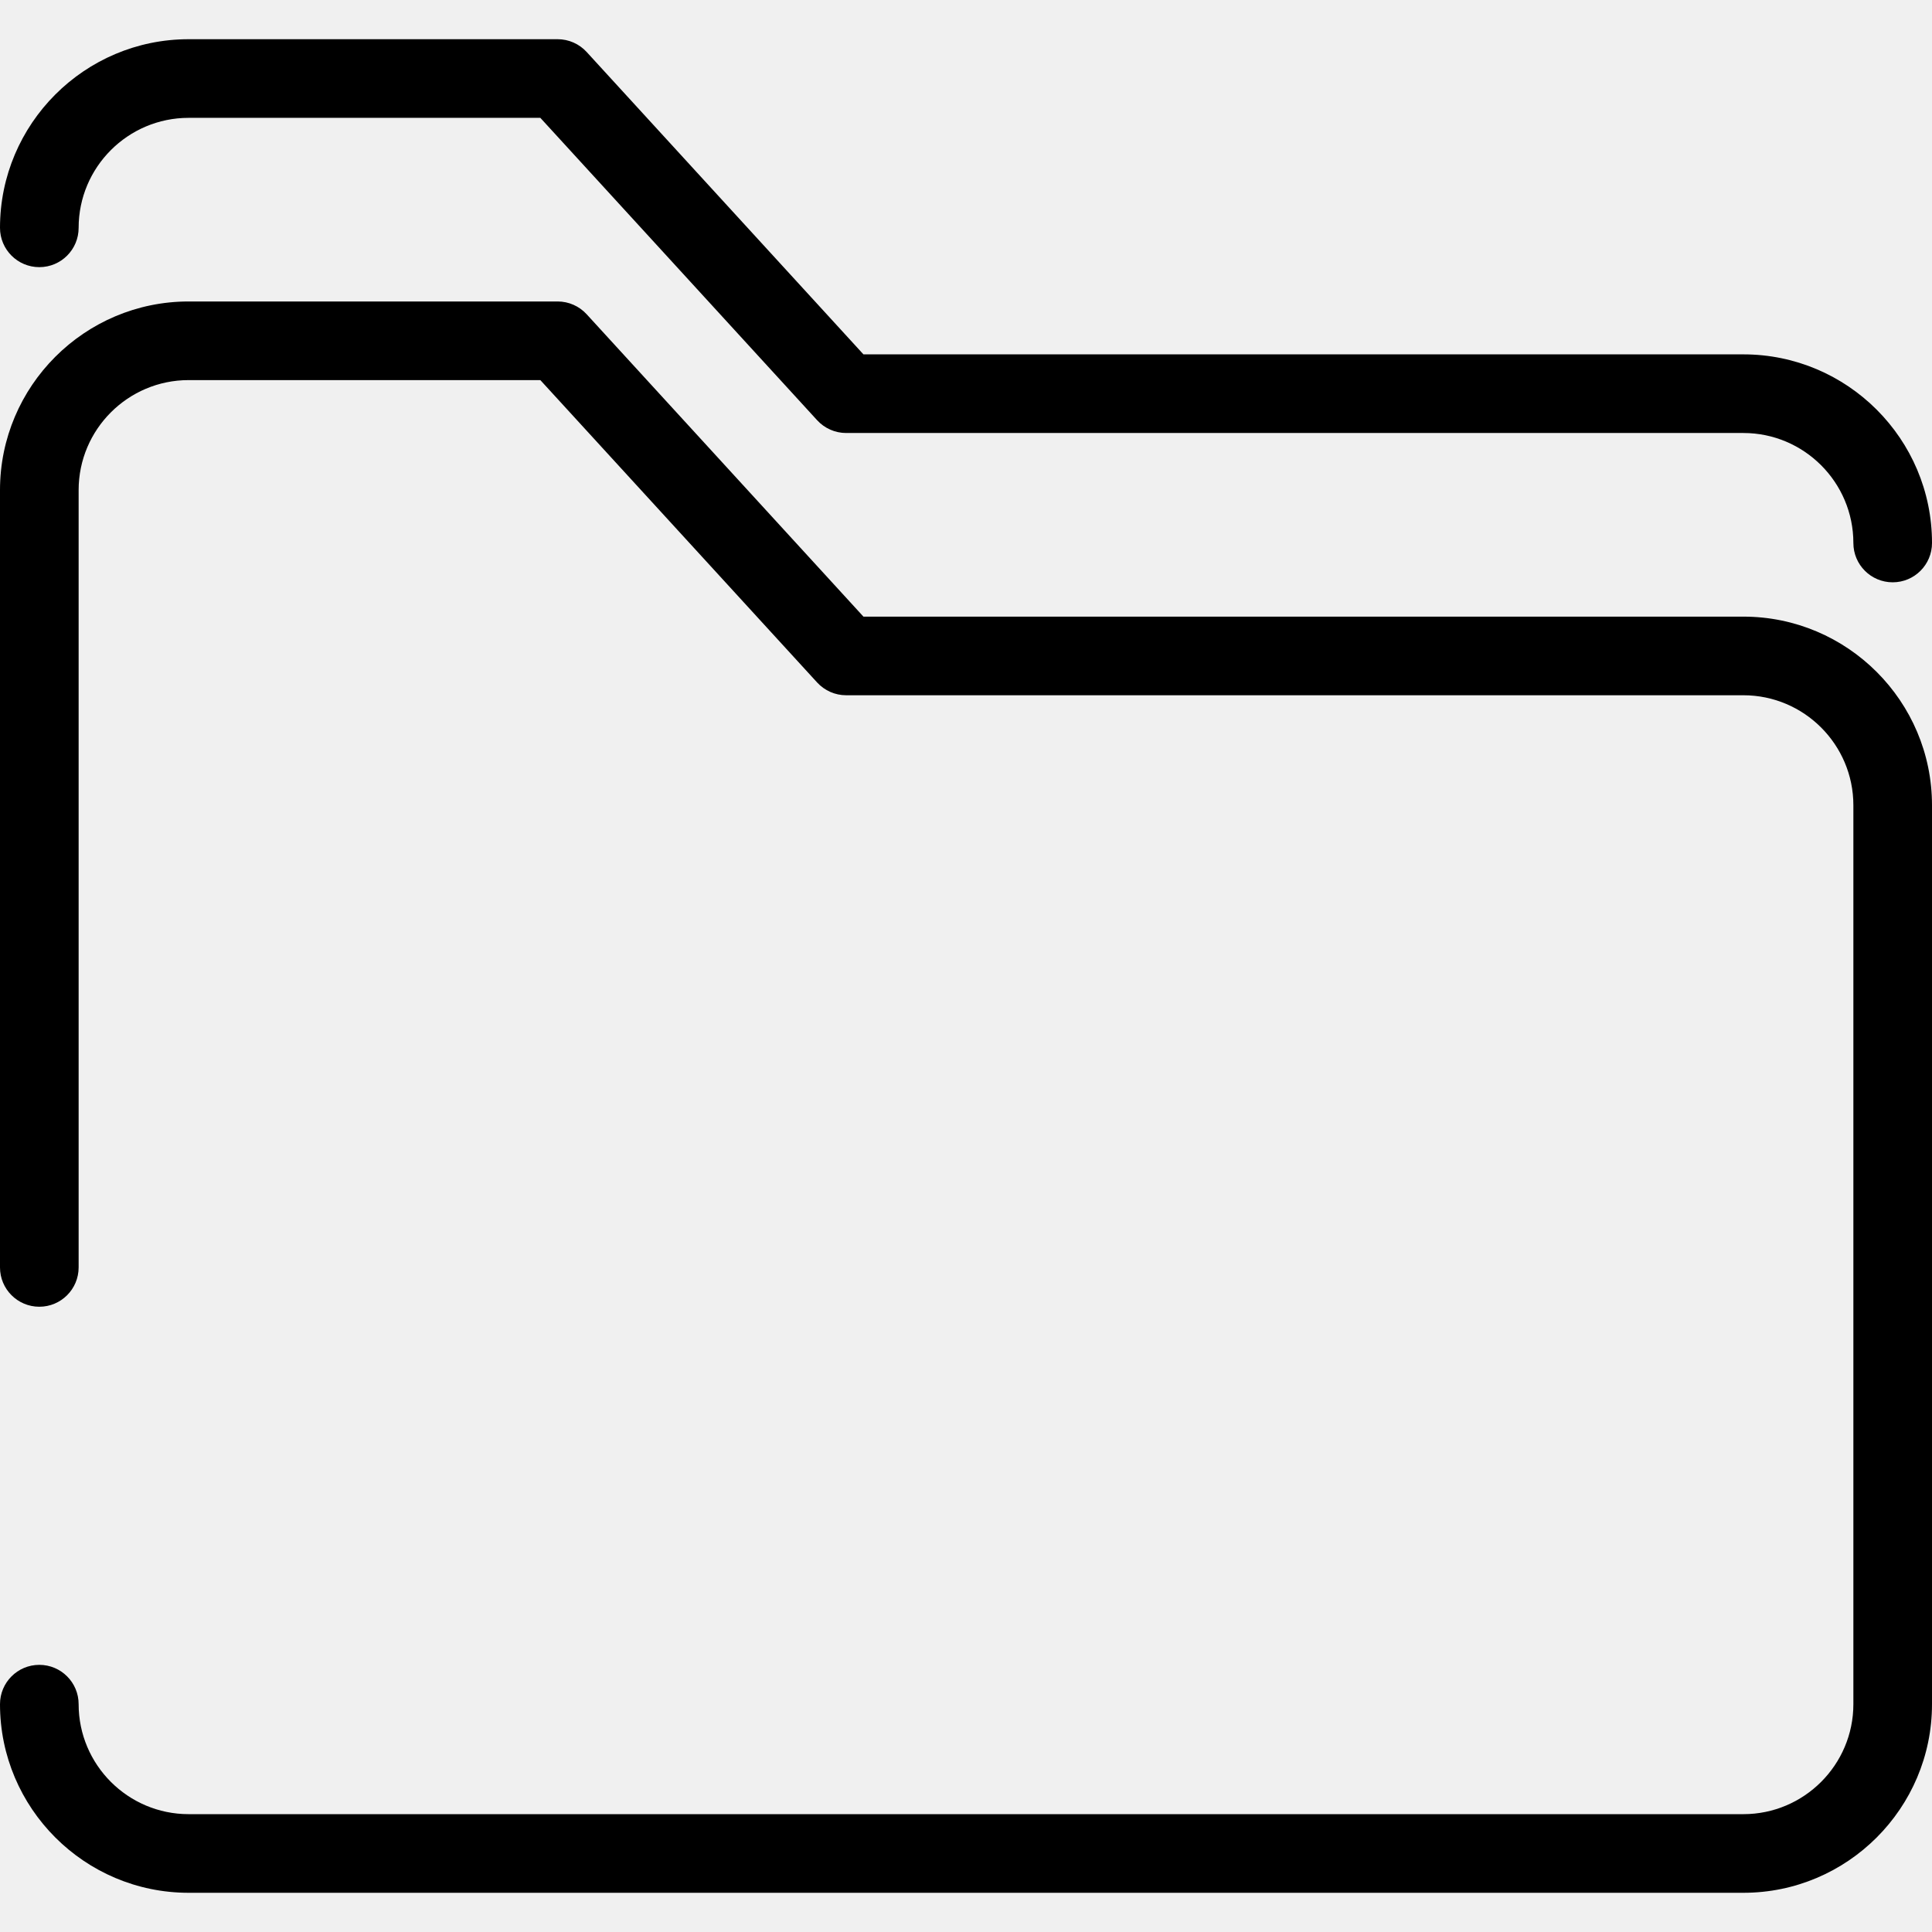
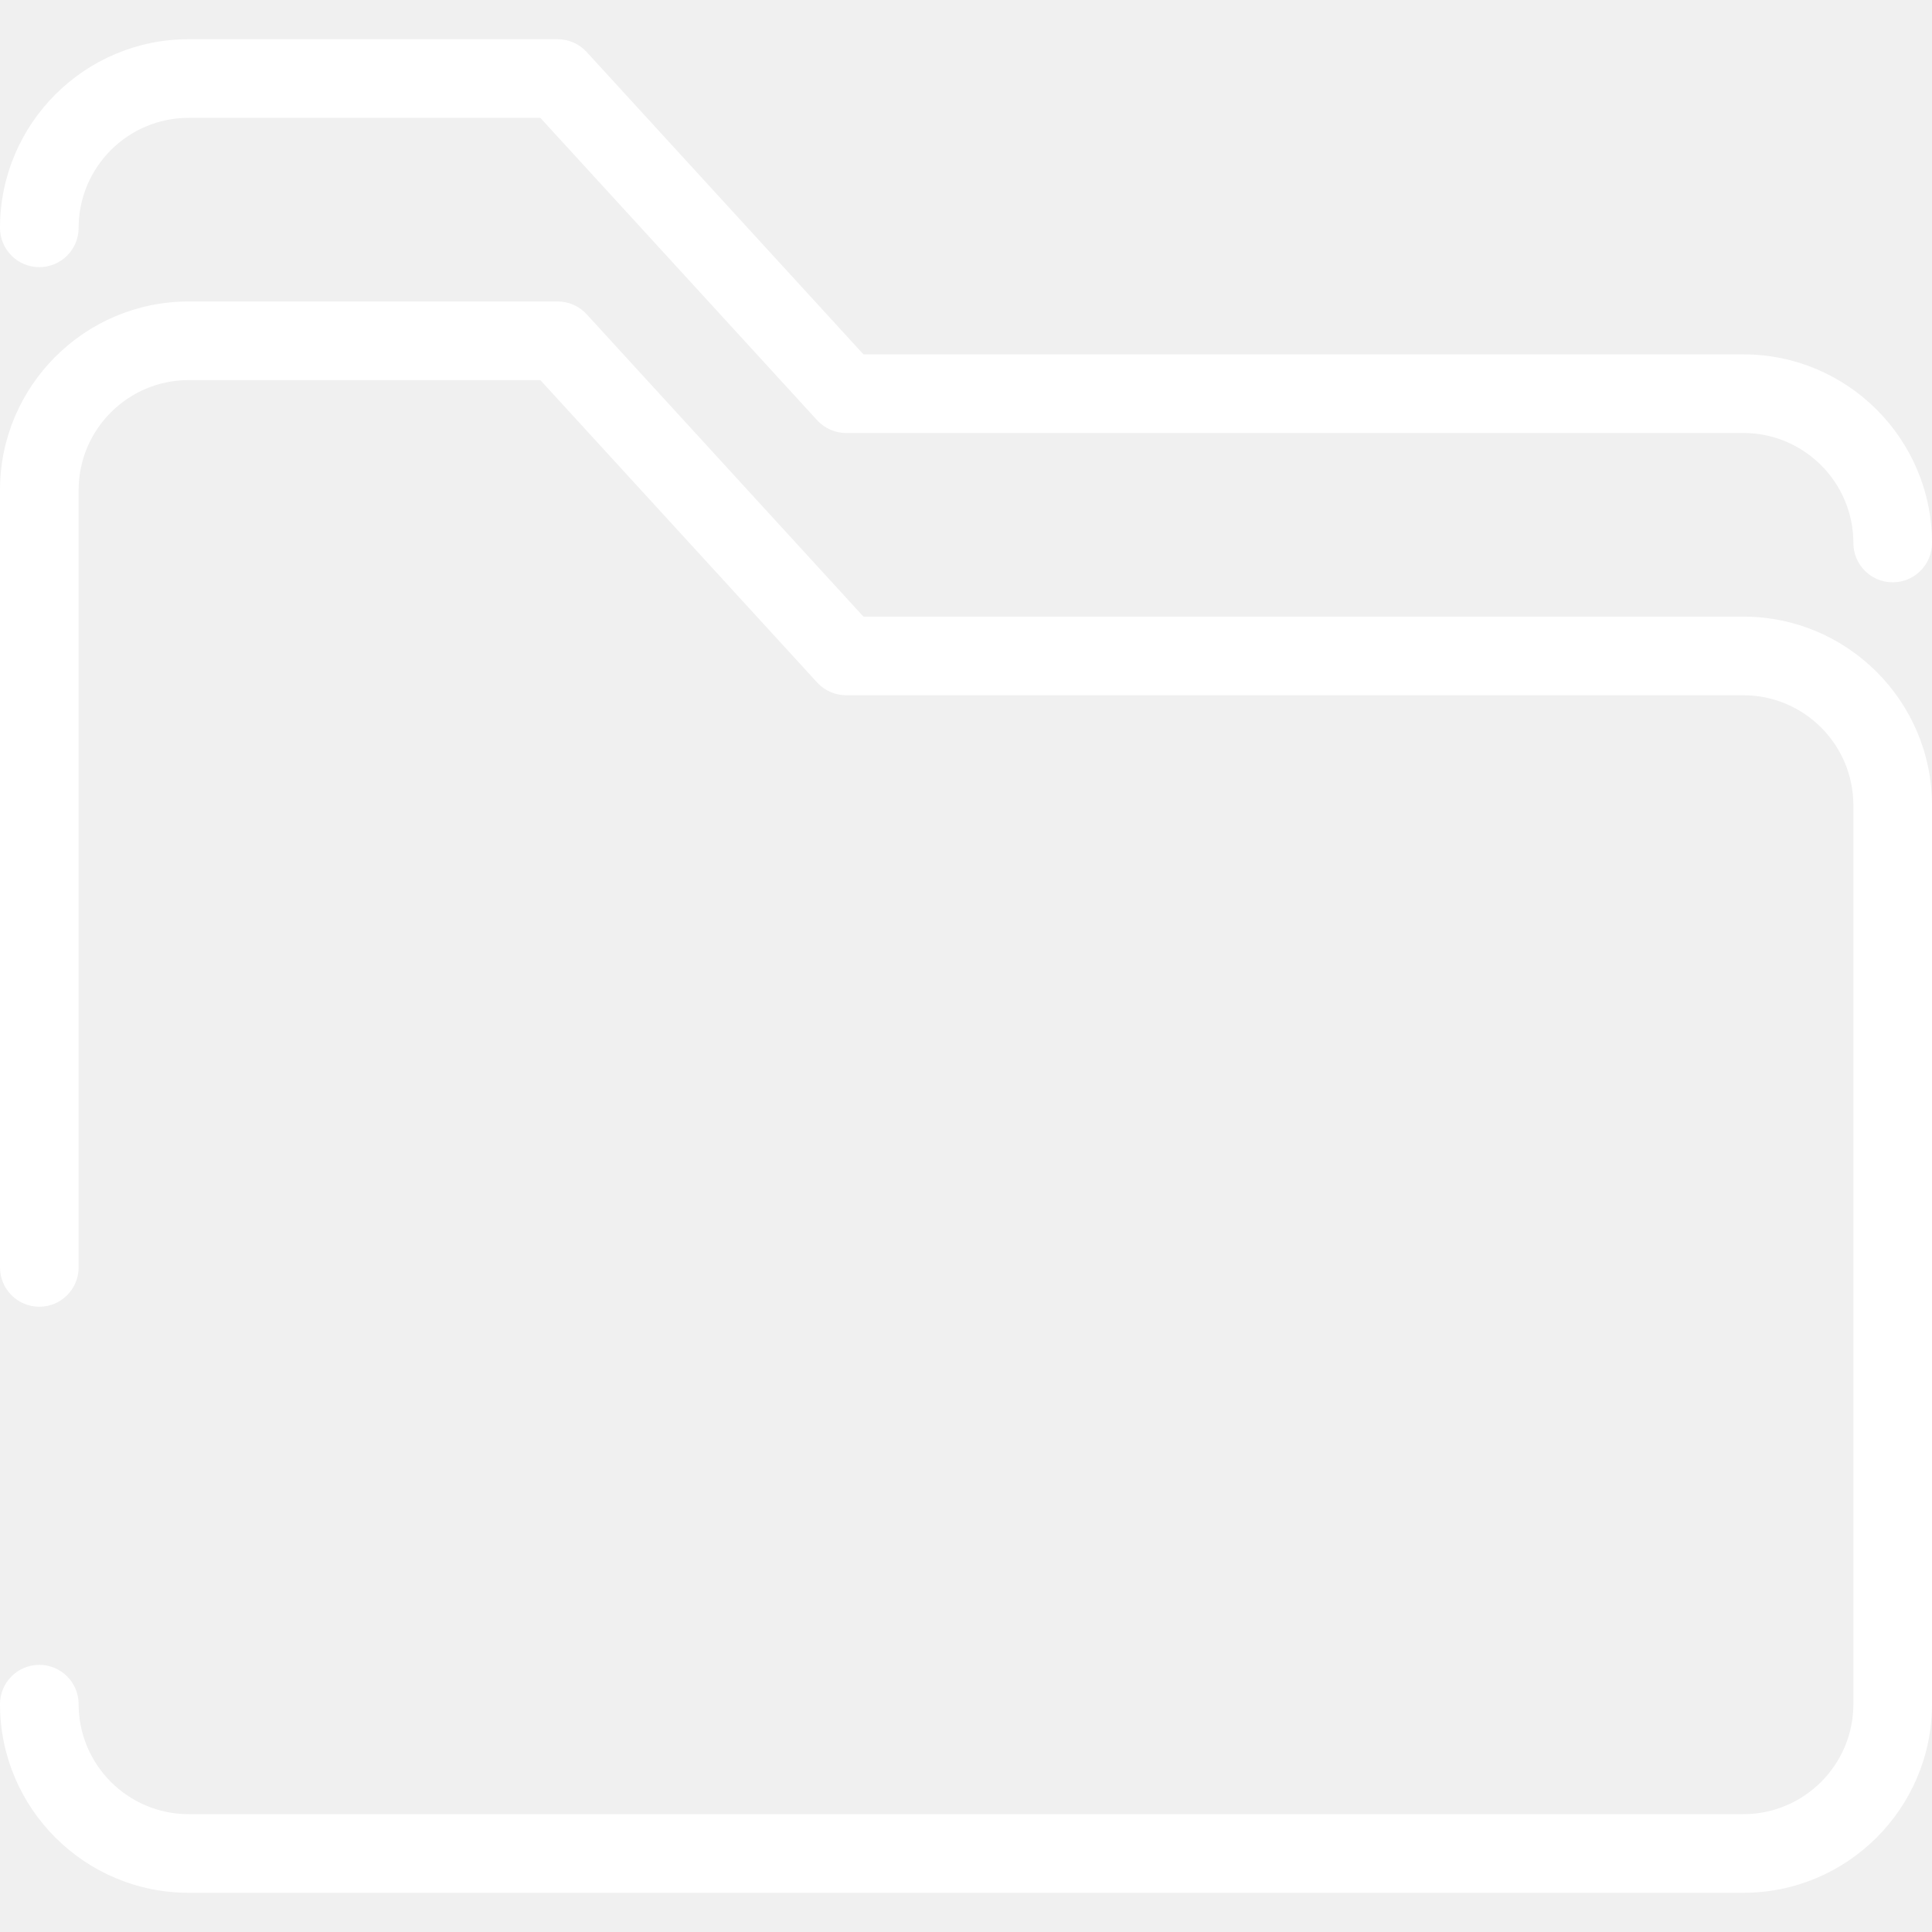
- <svg xmlns="http://www.w3.org/2000/svg" version="1.1" id="Capa_1" x="0px" y="0px" viewBox="0 0 294.843 294.843" style="enable-background:new 0 0 294.843 294.843;" xml:space="preserve">
+ <svg xmlns="http://www.w3.org/2000/svg" version="1.1" id="folders" fill="white" x="0px" y="0px" viewBox="0 0 294.843 294.843" style="enable-background:new 0 0 294.843 294.843;" xml:space="preserve">
  <g>
    <path d="M6,40.77c3.313,0,6-2.686,6-6c0-9.256,7.53-16.786,16.786-16.786h53.675l42.243,46.147   c1.137,1.242,2.743,1.949,4.426,1.949h136.928c9.256,0,16.786,7.53,16.786,16.786c0,3.314,2.687,6,6,6s6-2.686,6-6   c0-15.873-12.913-28.786-28.786-28.786H131.771L89.529,7.933c-1.137-1.242-2.743-1.949-4.426-1.949H28.786   C12.913,5.984,0,18.897,0,34.77C0,38.083,2.687,40.77,6,40.77z" />
    <path d="M266.057,94.104H131.771L89.529,47.957c-1.137-1.242-2.743-1.949-4.426-1.949H28.786C12.913,46.008,0,58.921,0,74.793   v118.628c0,3.313,2.687,6,6,6s6-2.687,6-6V74.793c0-9.256,7.53-16.786,16.786-16.786h53.675l42.243,46.147   c1.137,1.242,2.743,1.949,4.426,1.949h136.928c9.256,0,16.786,7.53,16.786,16.786v137.184c0,9.255-7.53,16.786-16.786,16.786   H28.786c-9.256,0-16.786-7.53-16.786-16.786c0-3.313-2.687-6-6-6s-6,2.687-6,6c0,15.873,12.913,28.786,28.786,28.786h237.271   c15.873,0,28.786-12.913,28.786-28.786V122.89C294.843,107.017,281.93,94.104,266.057,94.104z" />
  </g>
-   <g>
- </g>
-   <g>
- </g>
-   <g>
- </g>
-   <g>
- </g>
-   <g>
- </g>
-   <g>
- </g>
-   <g>
- </g>
-   <g>
- </g>
-   <g>
- </g>
-   <g>
- </g>
-   <g>
- </g>
-   <g>
- </g>
-   <g>
- </g>
-   <g>
- </g>
-   <g>
- </g>
</svg>
